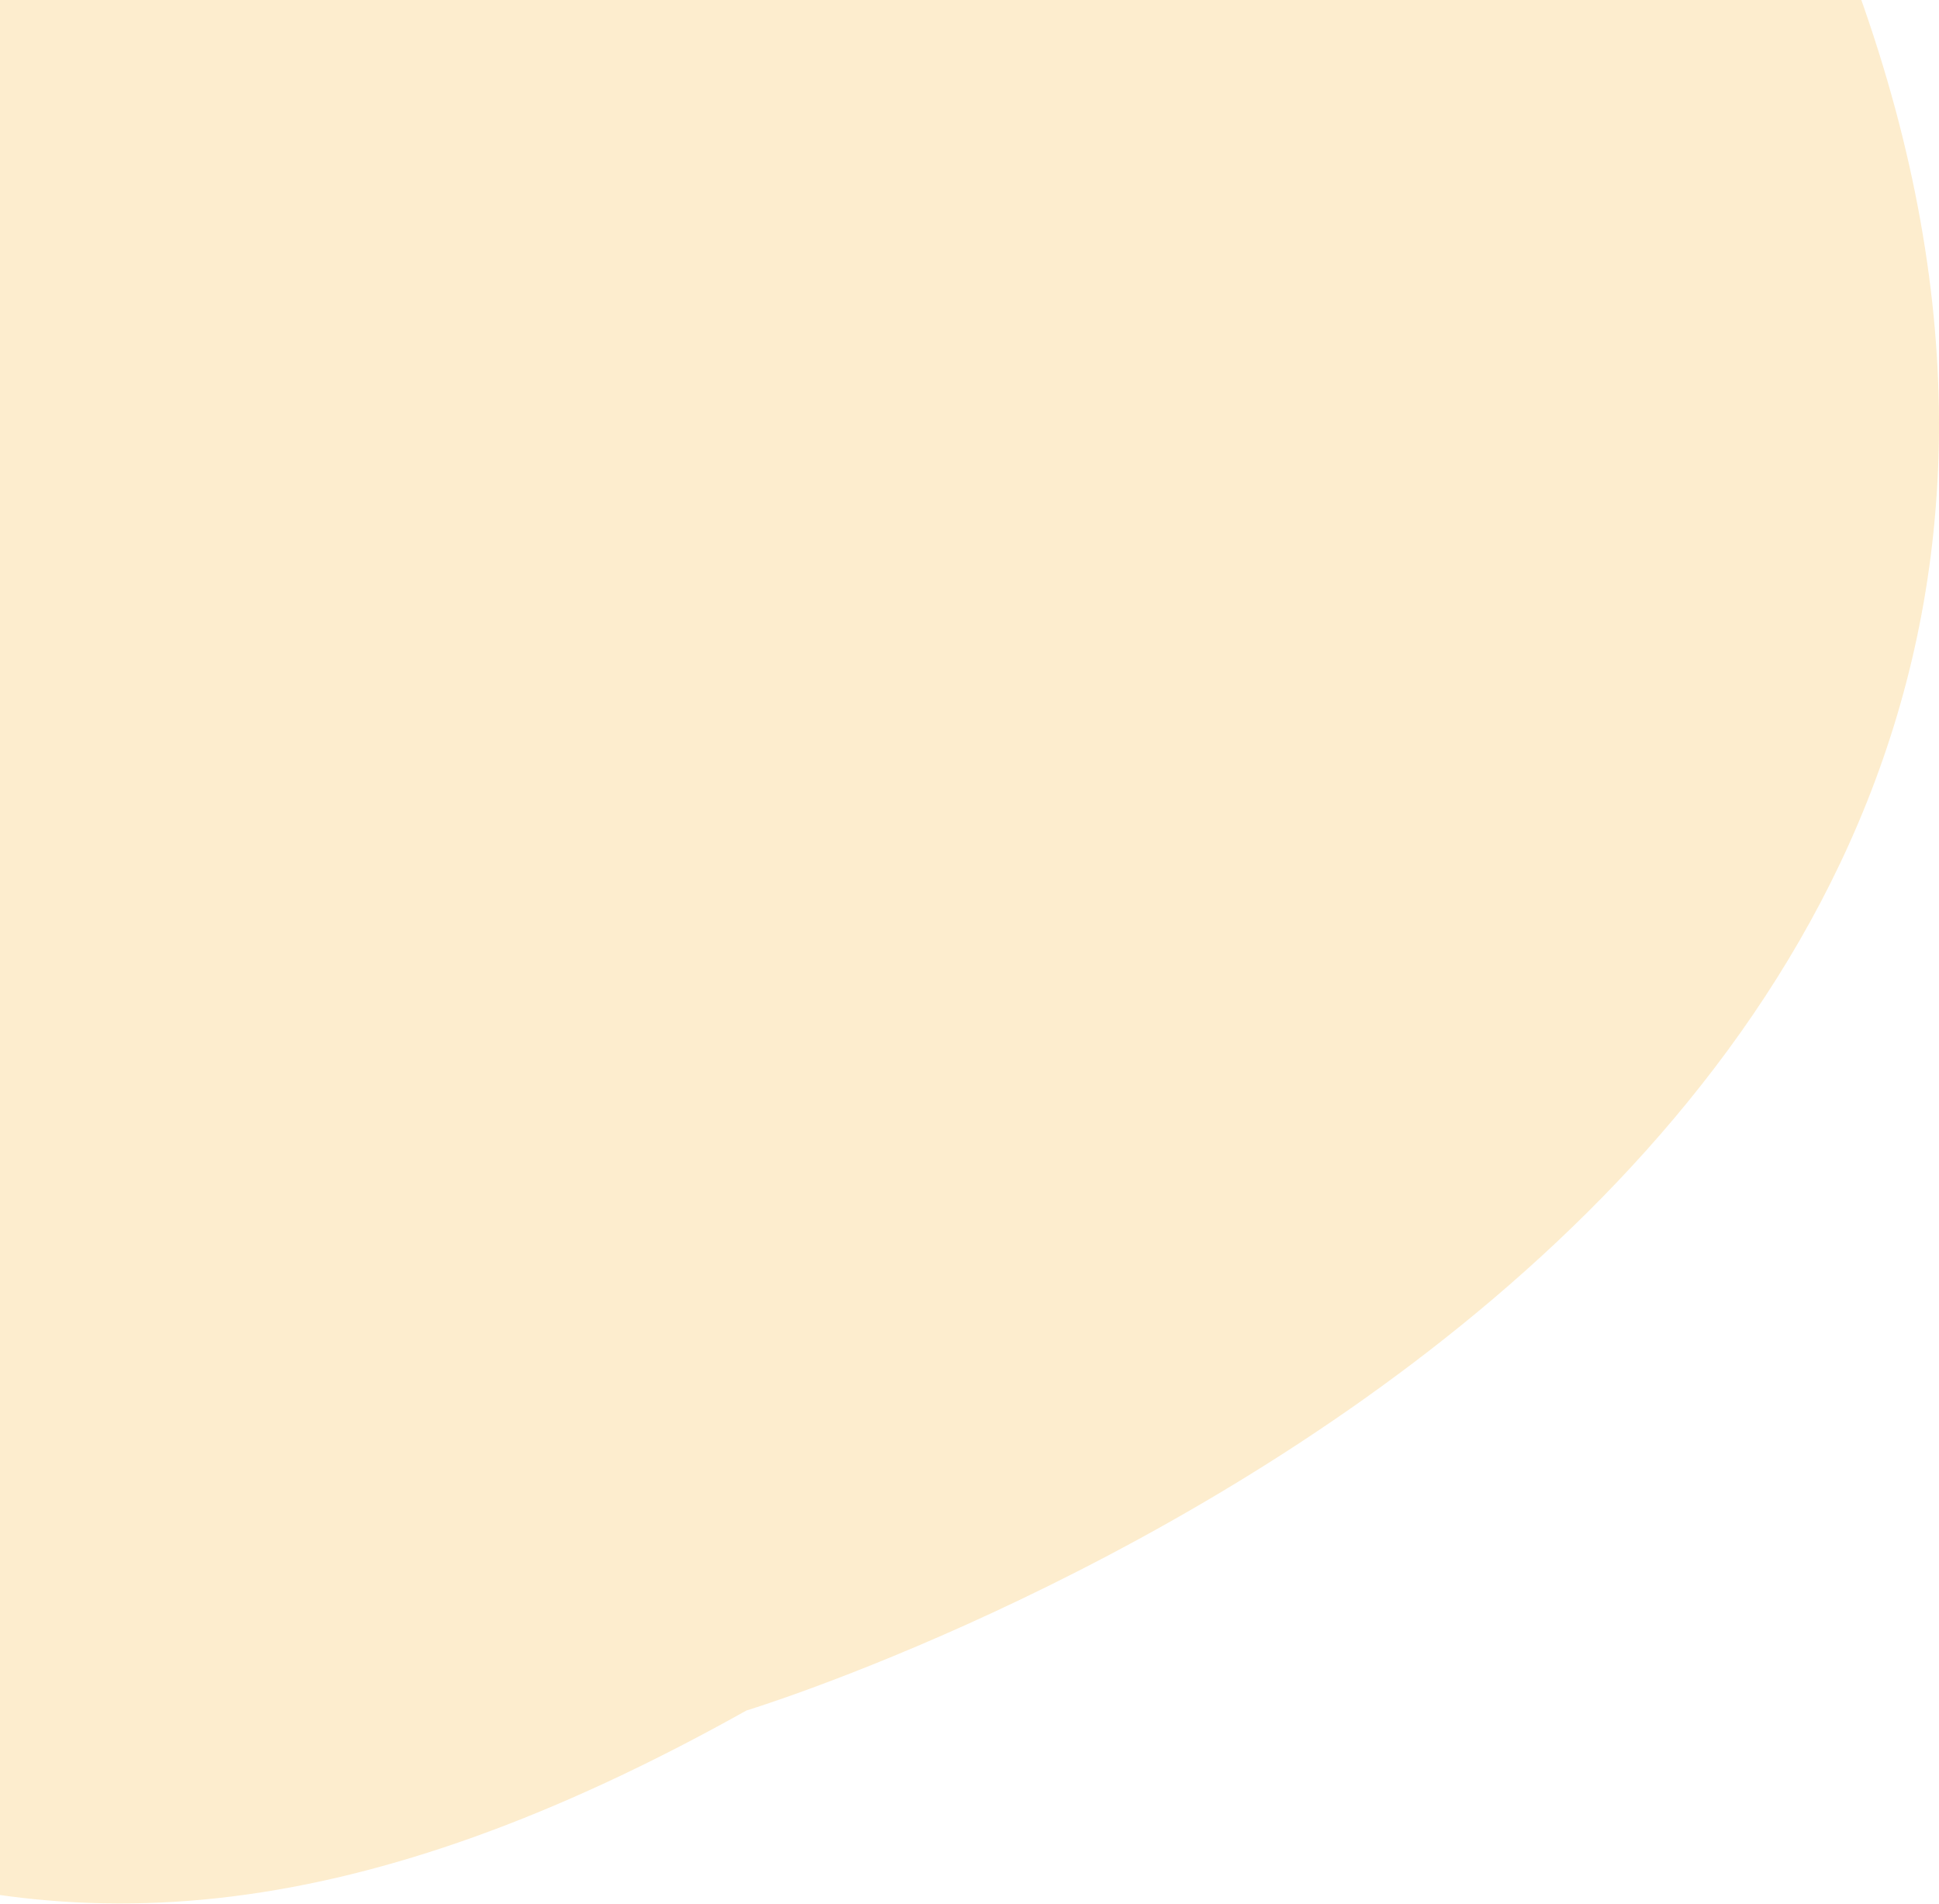
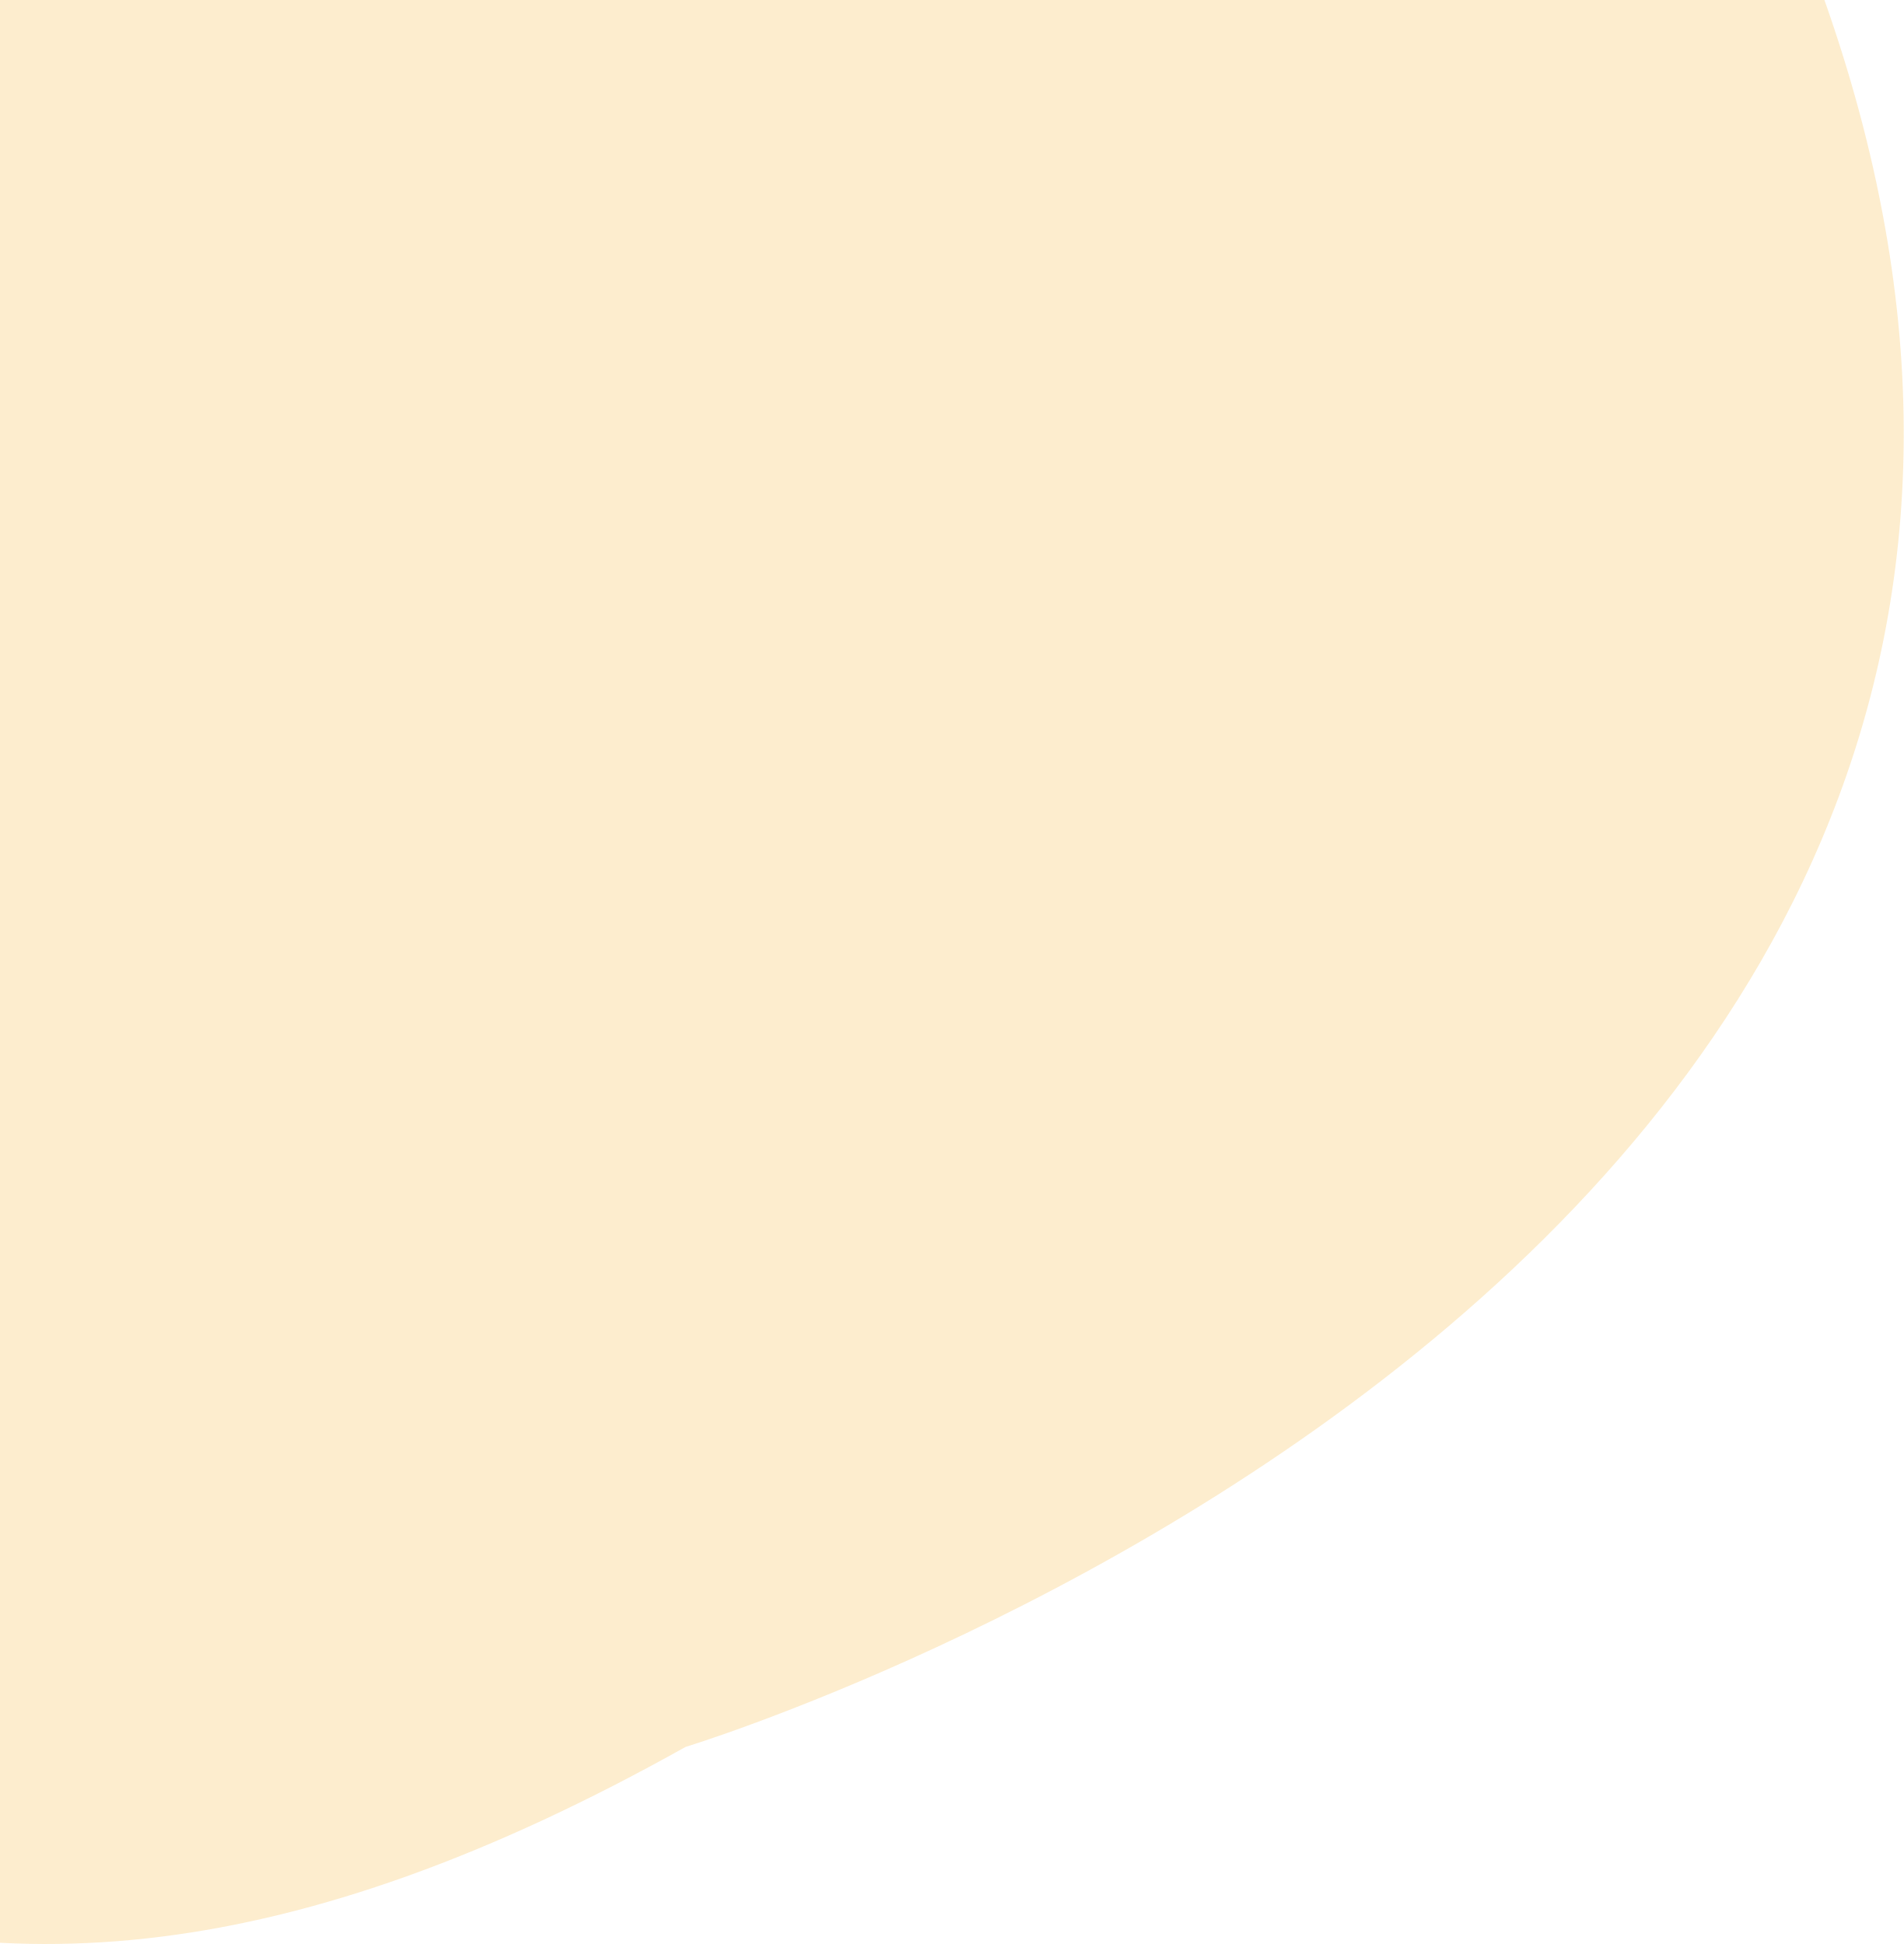
- <svg xmlns="http://www.w3.org/2000/svg" width="438" height="430" viewBox="0 0 438 430" fill="none">
-   <path d="M168.613 386.404C168.613 386.404 537.972 274.227 411.693 -22.513C285.424 -319.264 112.913 -432.866 -129.097 -242.425C-371.117 -51.996 -403.612 133.043 -247.606 270.107C-91.6 407.171 -4.621 483.358 168.613 386.404Z" fill="#FBCF78" fill-opacity="0.36" />
+ <svg xmlns="http://www.w3.org/2000/svg" width="421" height="430" viewBox="0 0 421 430" fill="none">
+   <path d="M151.613 386.404C151.613 386.404 520.972 274.227 394.693 -22.513C268.424 -319.264 95.913 -432.866 -146.097 -242.425C-388.117 -51.996 -420.612 133.043 -264.606 270.107C-108.6 407.171 -21.621 483.358 151.613 386.404Z" fill="#FBCF78" fill-opacity="0.36" />
</svg>
